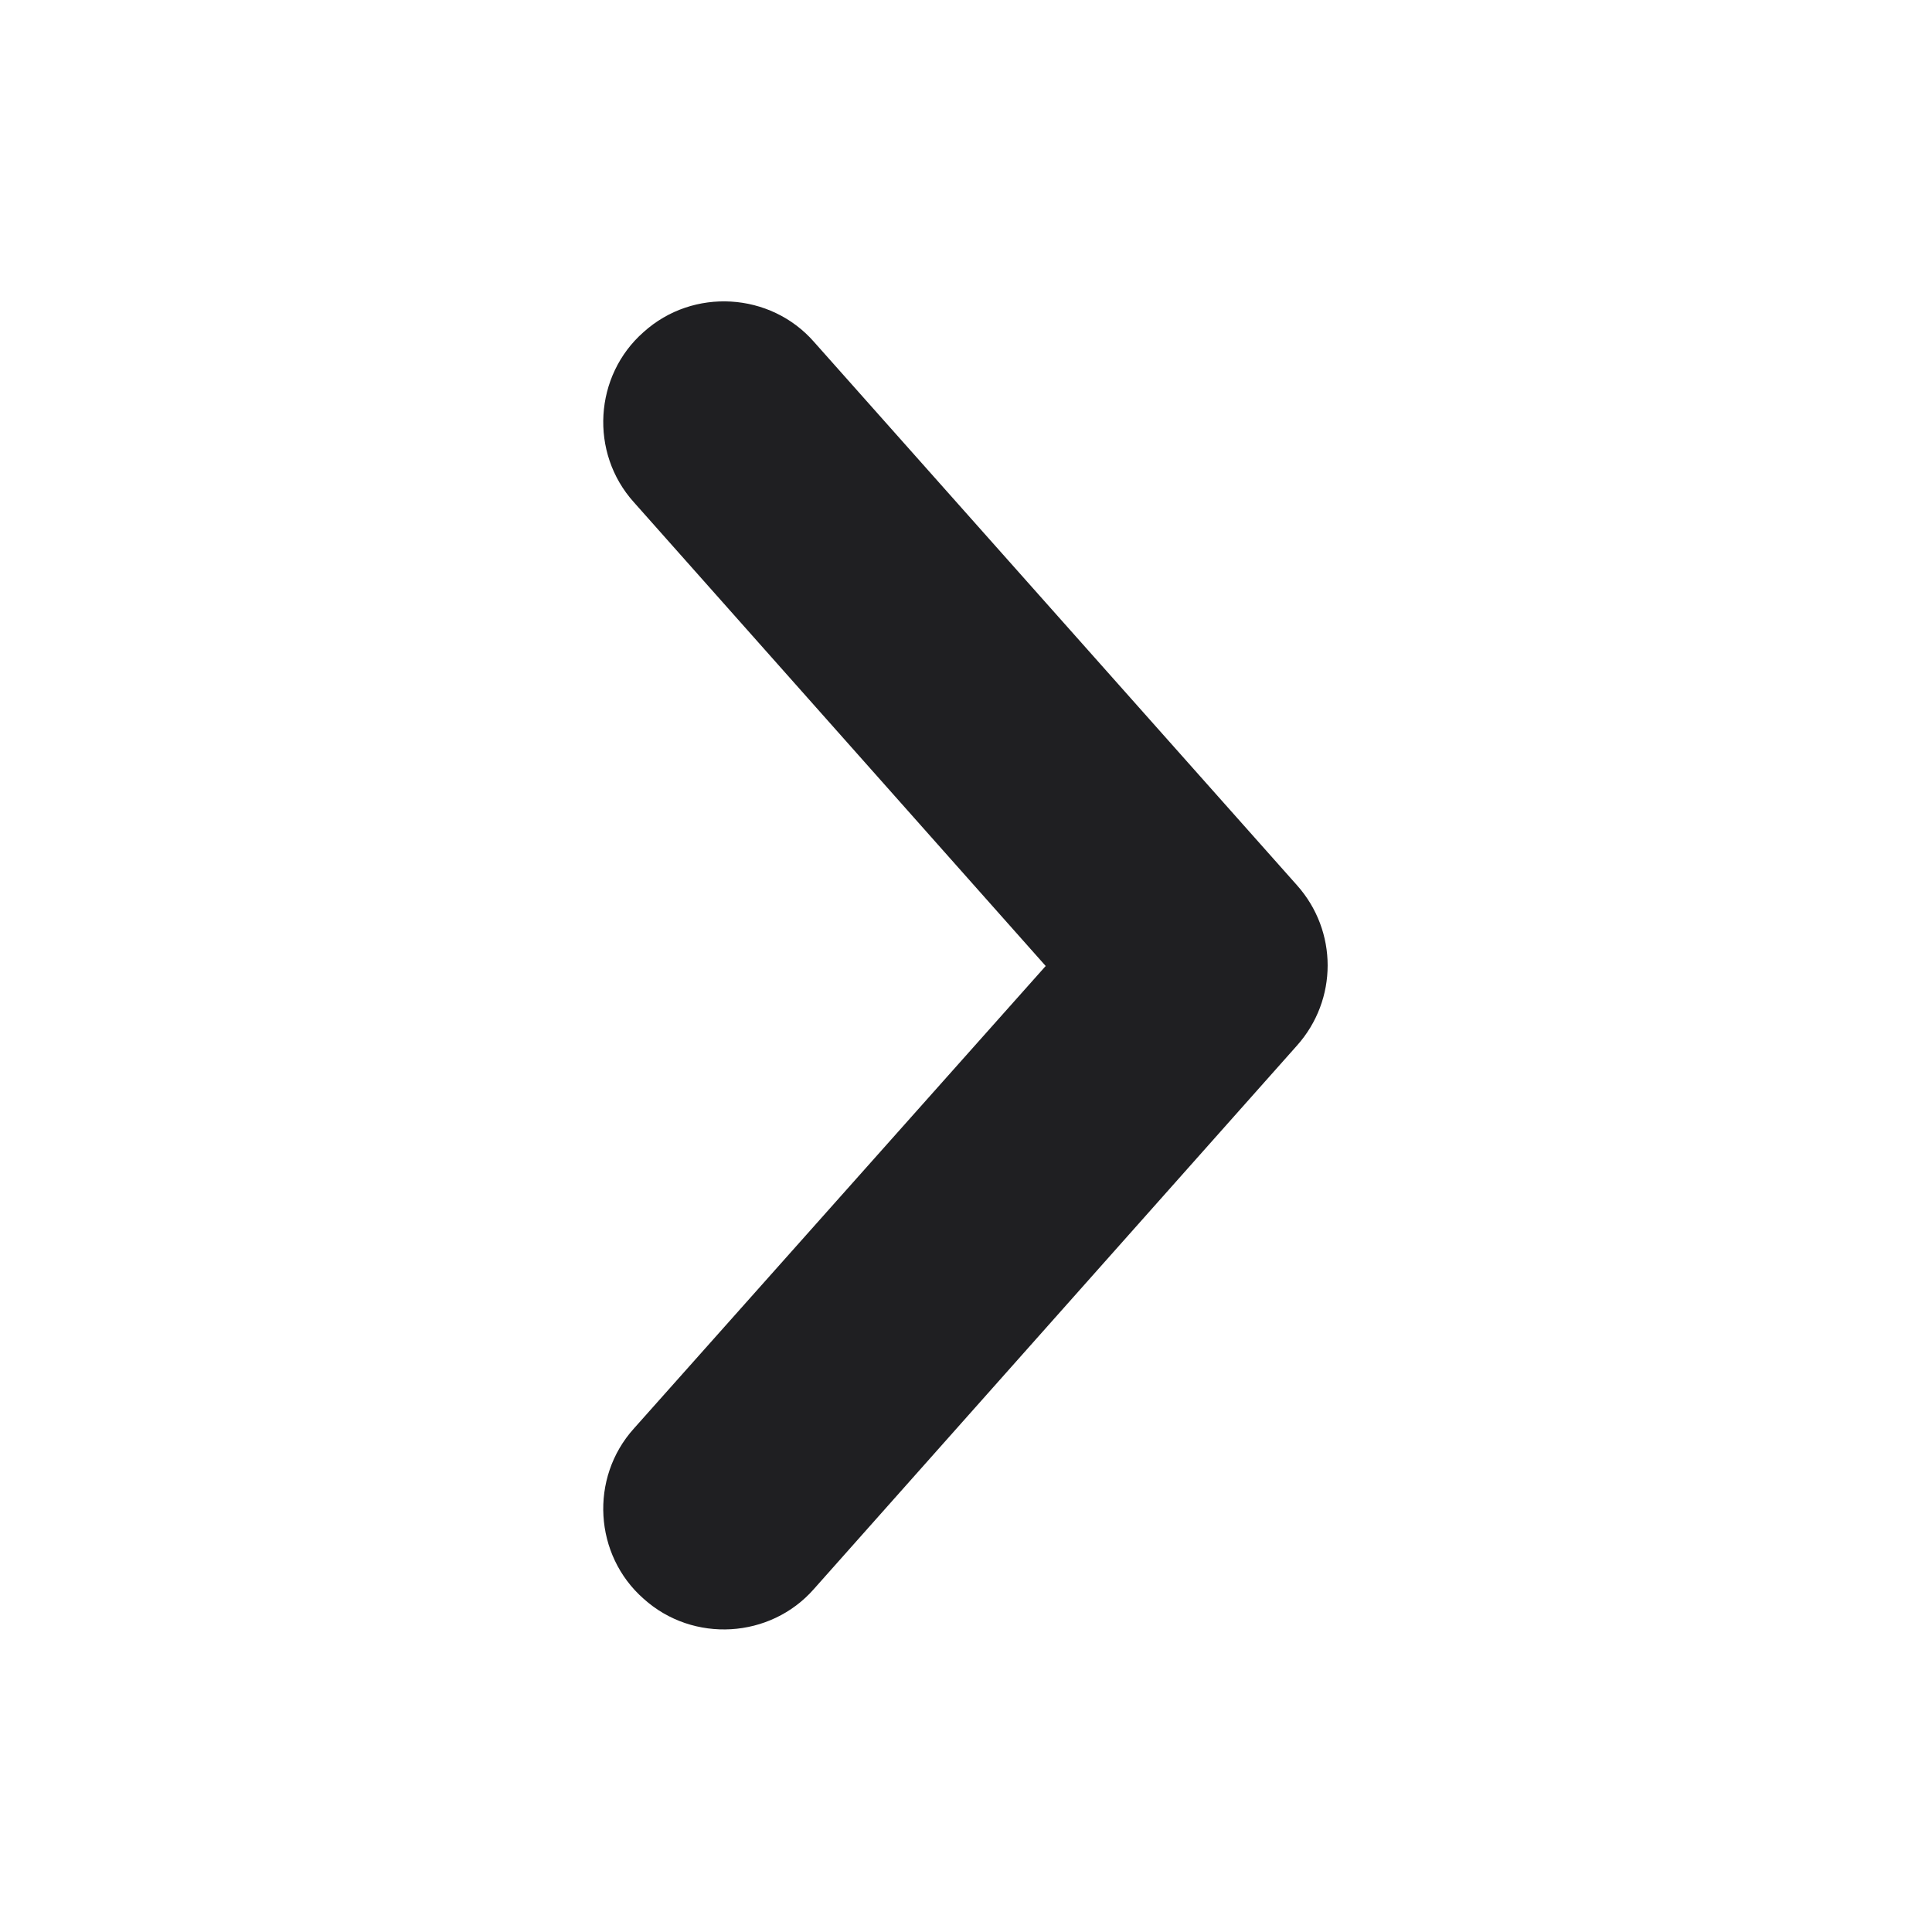
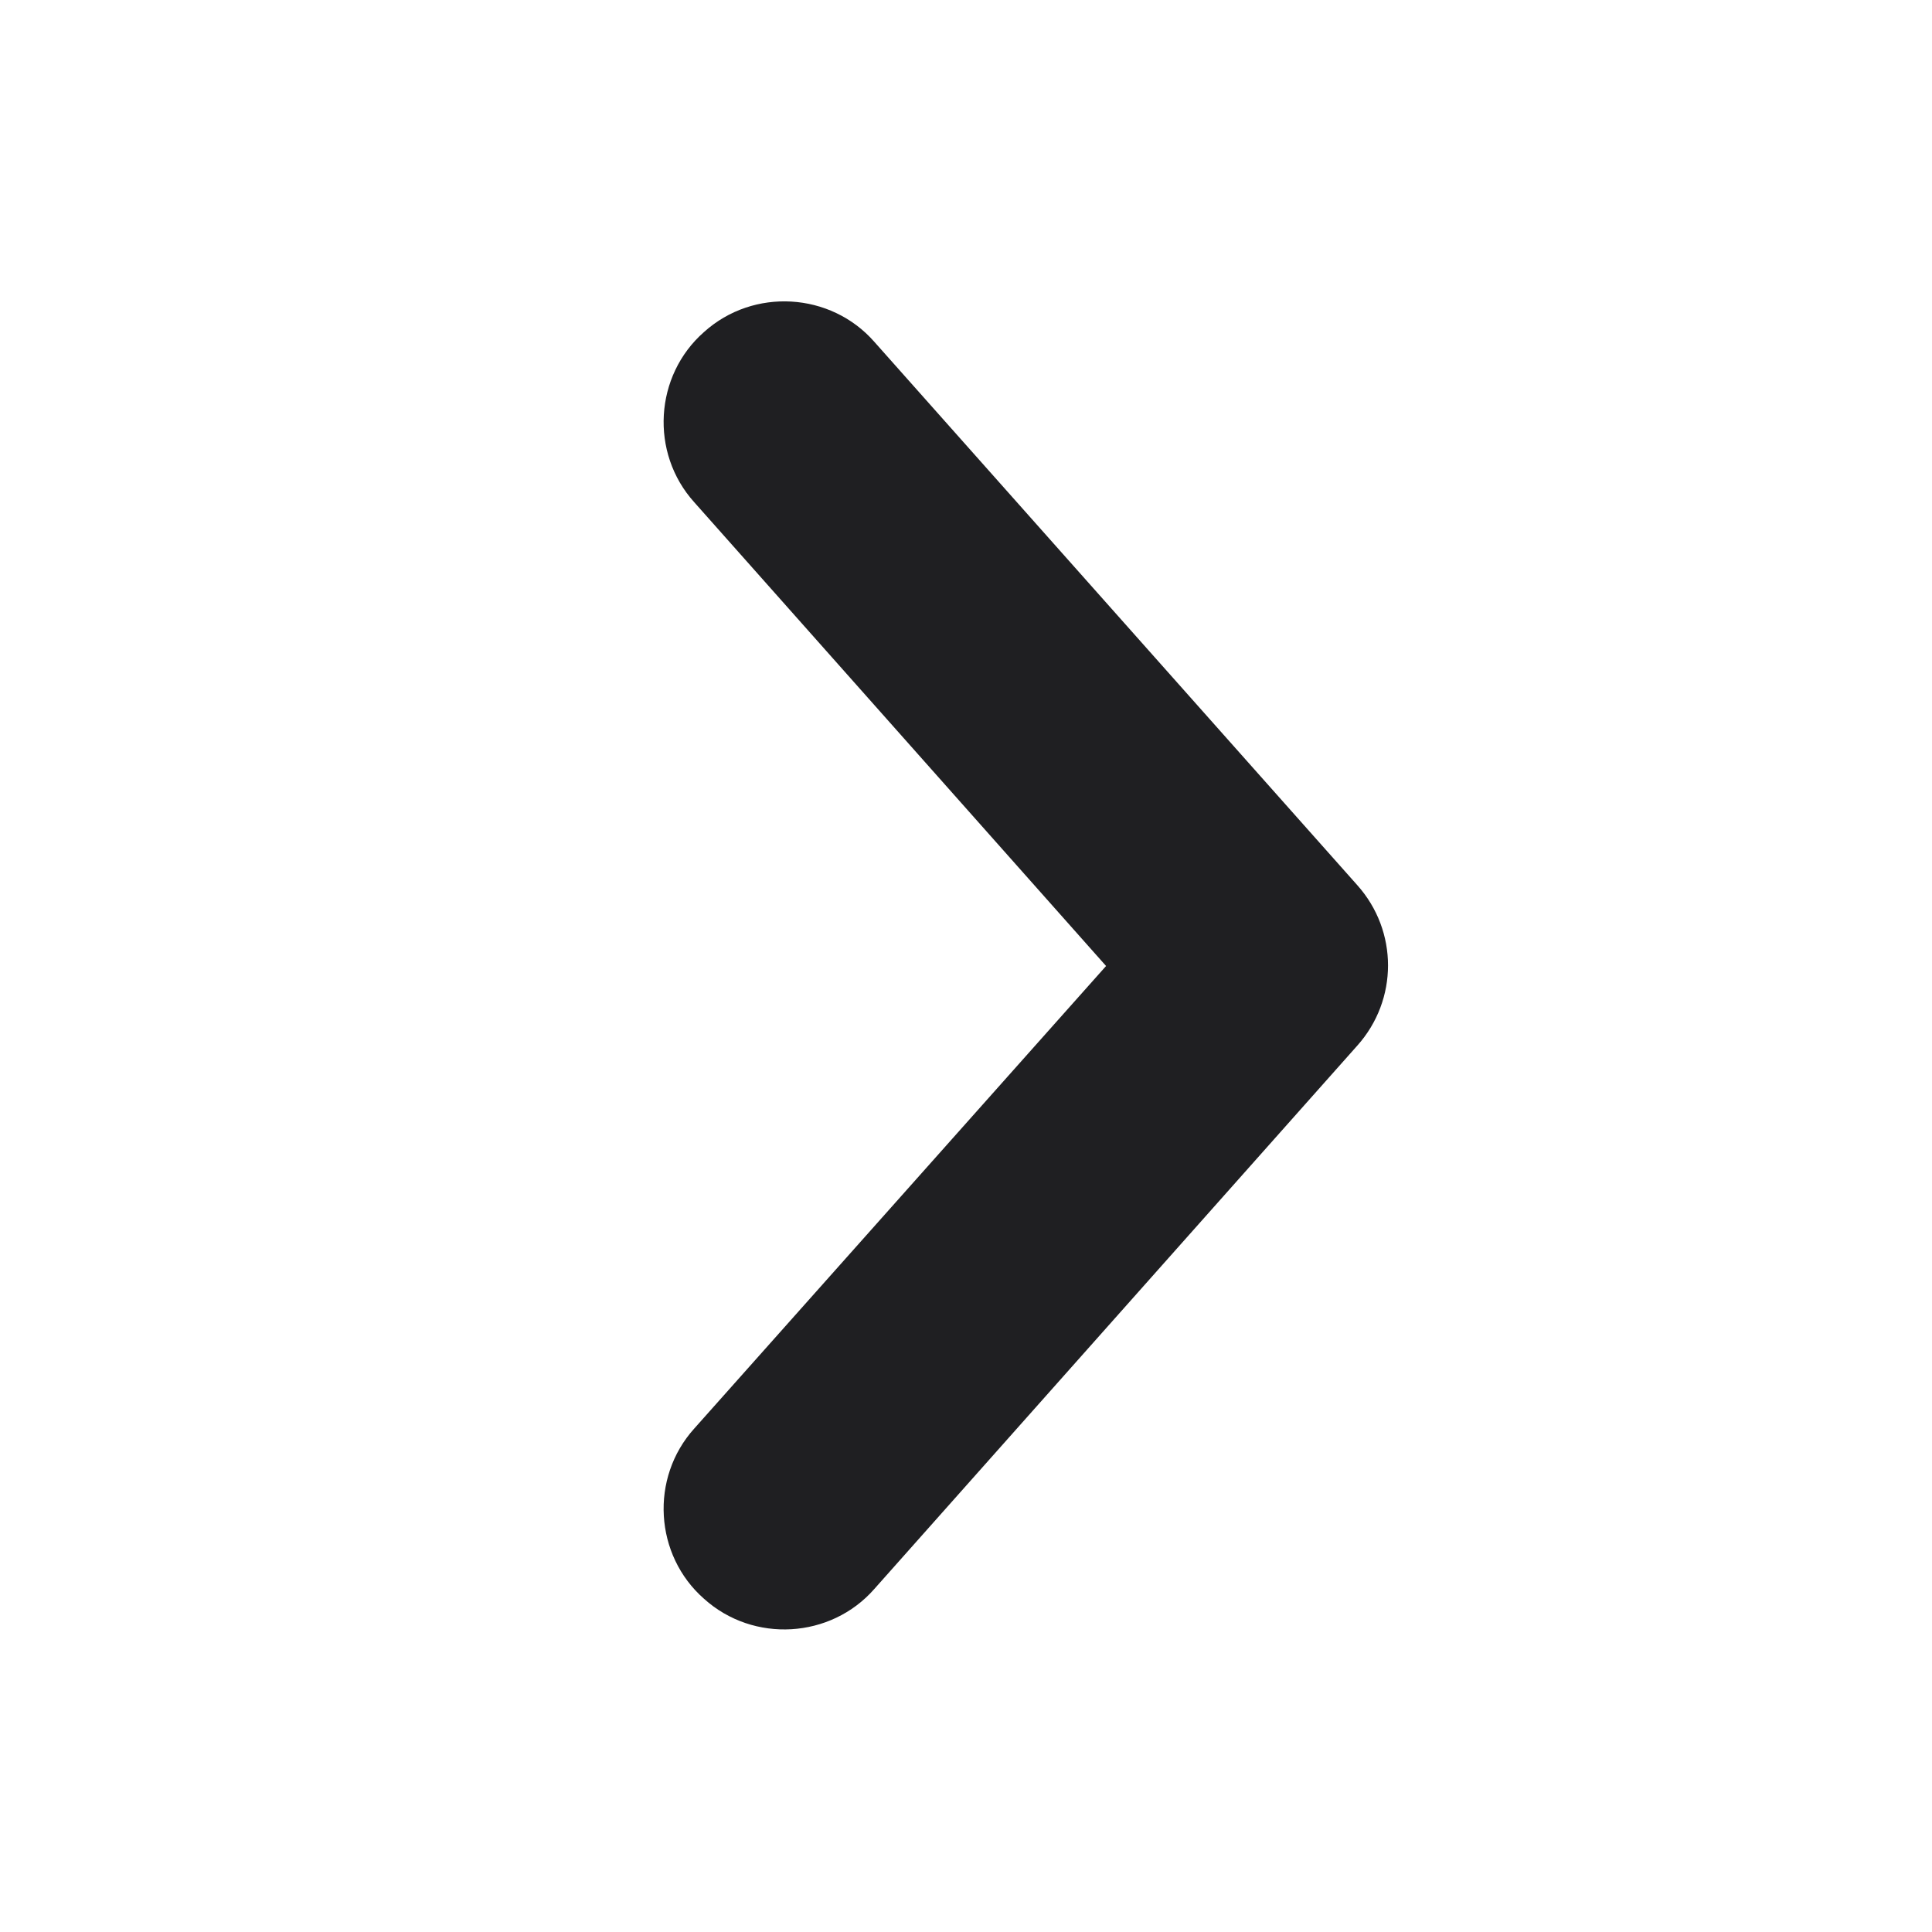
<svg xmlns="http://www.w3.org/2000/svg" width="16" height="16" viewBox="0 0 16 16" fill="none">
  <defs />
-   <path id="Union" d="M5.33 2.75C4.92 3.11 4.88 3.75 5.25 4.16L8.66 8L5.25 11.83C4.88 12.24 4.92 12.88 5.33 13.24C5.74 13.61 6.38 13.57 6.74 13.16L10.74 8.66C11.08 8.28 11.08 7.71 10.74 7.33L6.74 2.83C6.38 2.42 5.74 2.38 5.33 2.75Z" fill="#1F1F22" fill-opacity="1" fill-rule="evenodd" />
+   <path id="Union" d="M5.83 2.75C5.42 3.11 5.38 3.75 5.75 4.16L9.16 8L5.75 11.83C5.38 12.24 5.42 12.88 5.83 13.24C6.24 13.61 6.88 13.57 7.24 13.16L11.24 8.66C11.58 8.28 11.58 7.71 11.24 7.33L7.24 2.83C6.88 2.42 6.24 2.38 5.83 2.75Z" fill="#1F1F22" fill-opacity="1" fill-rule="evenodd" />
</svg>
